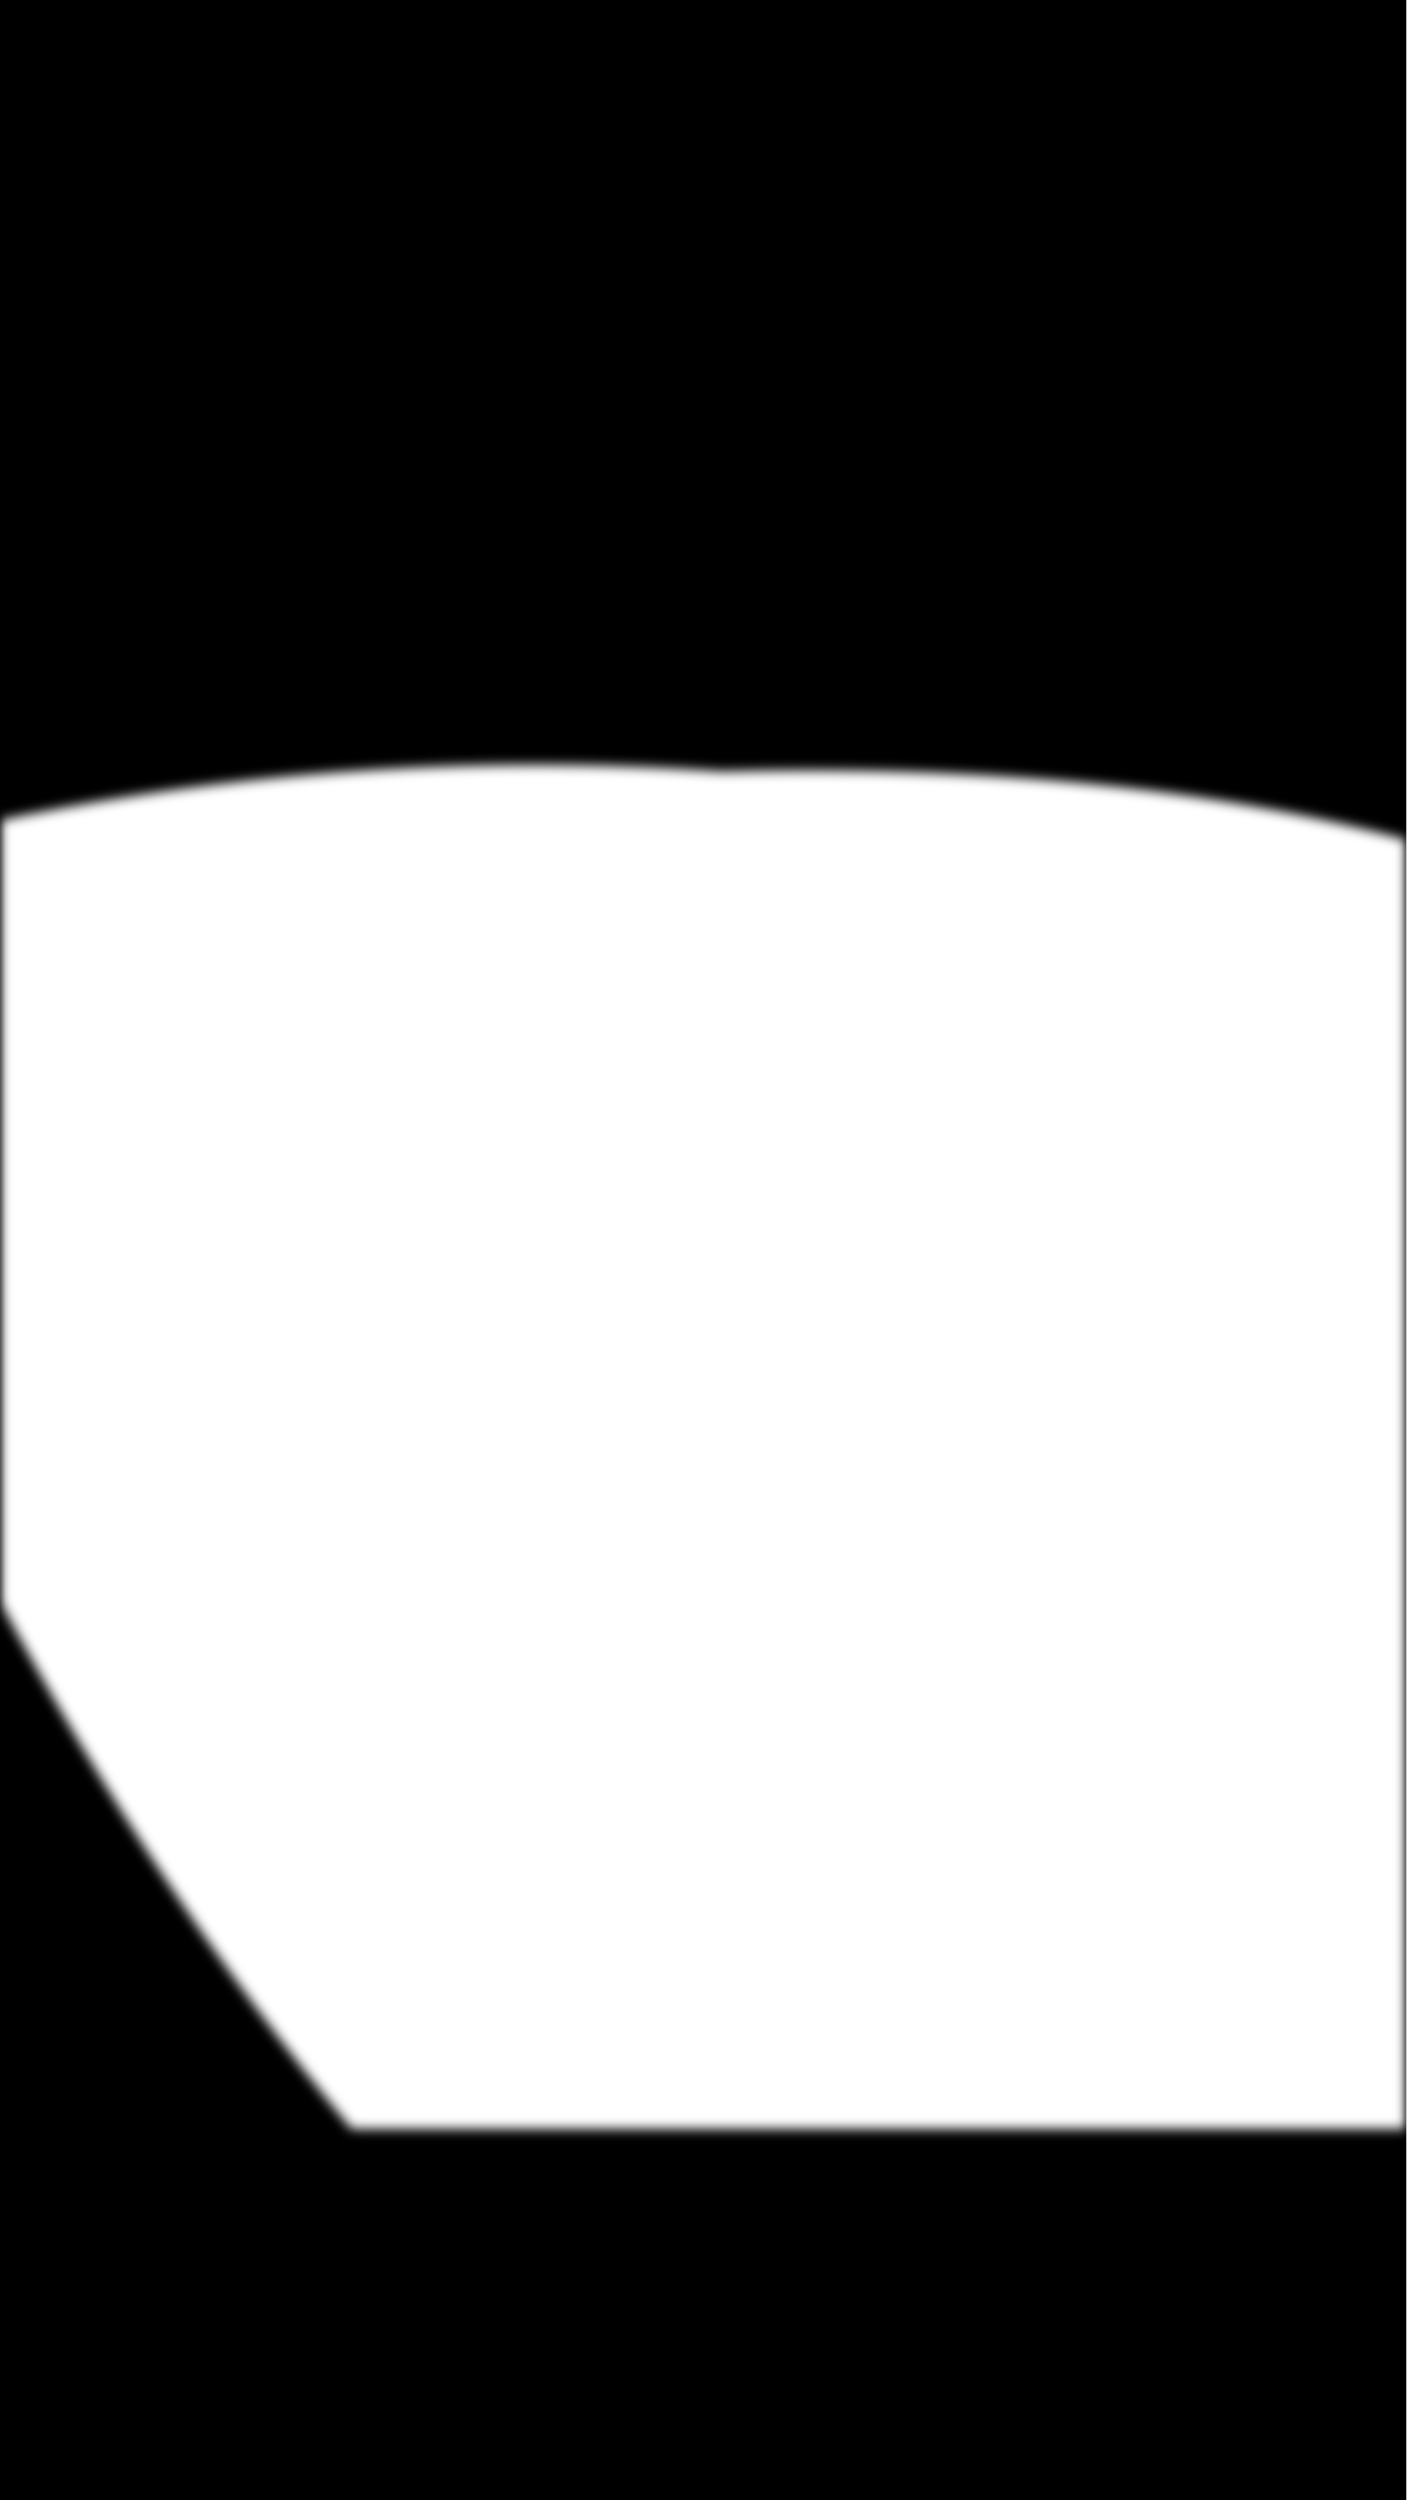
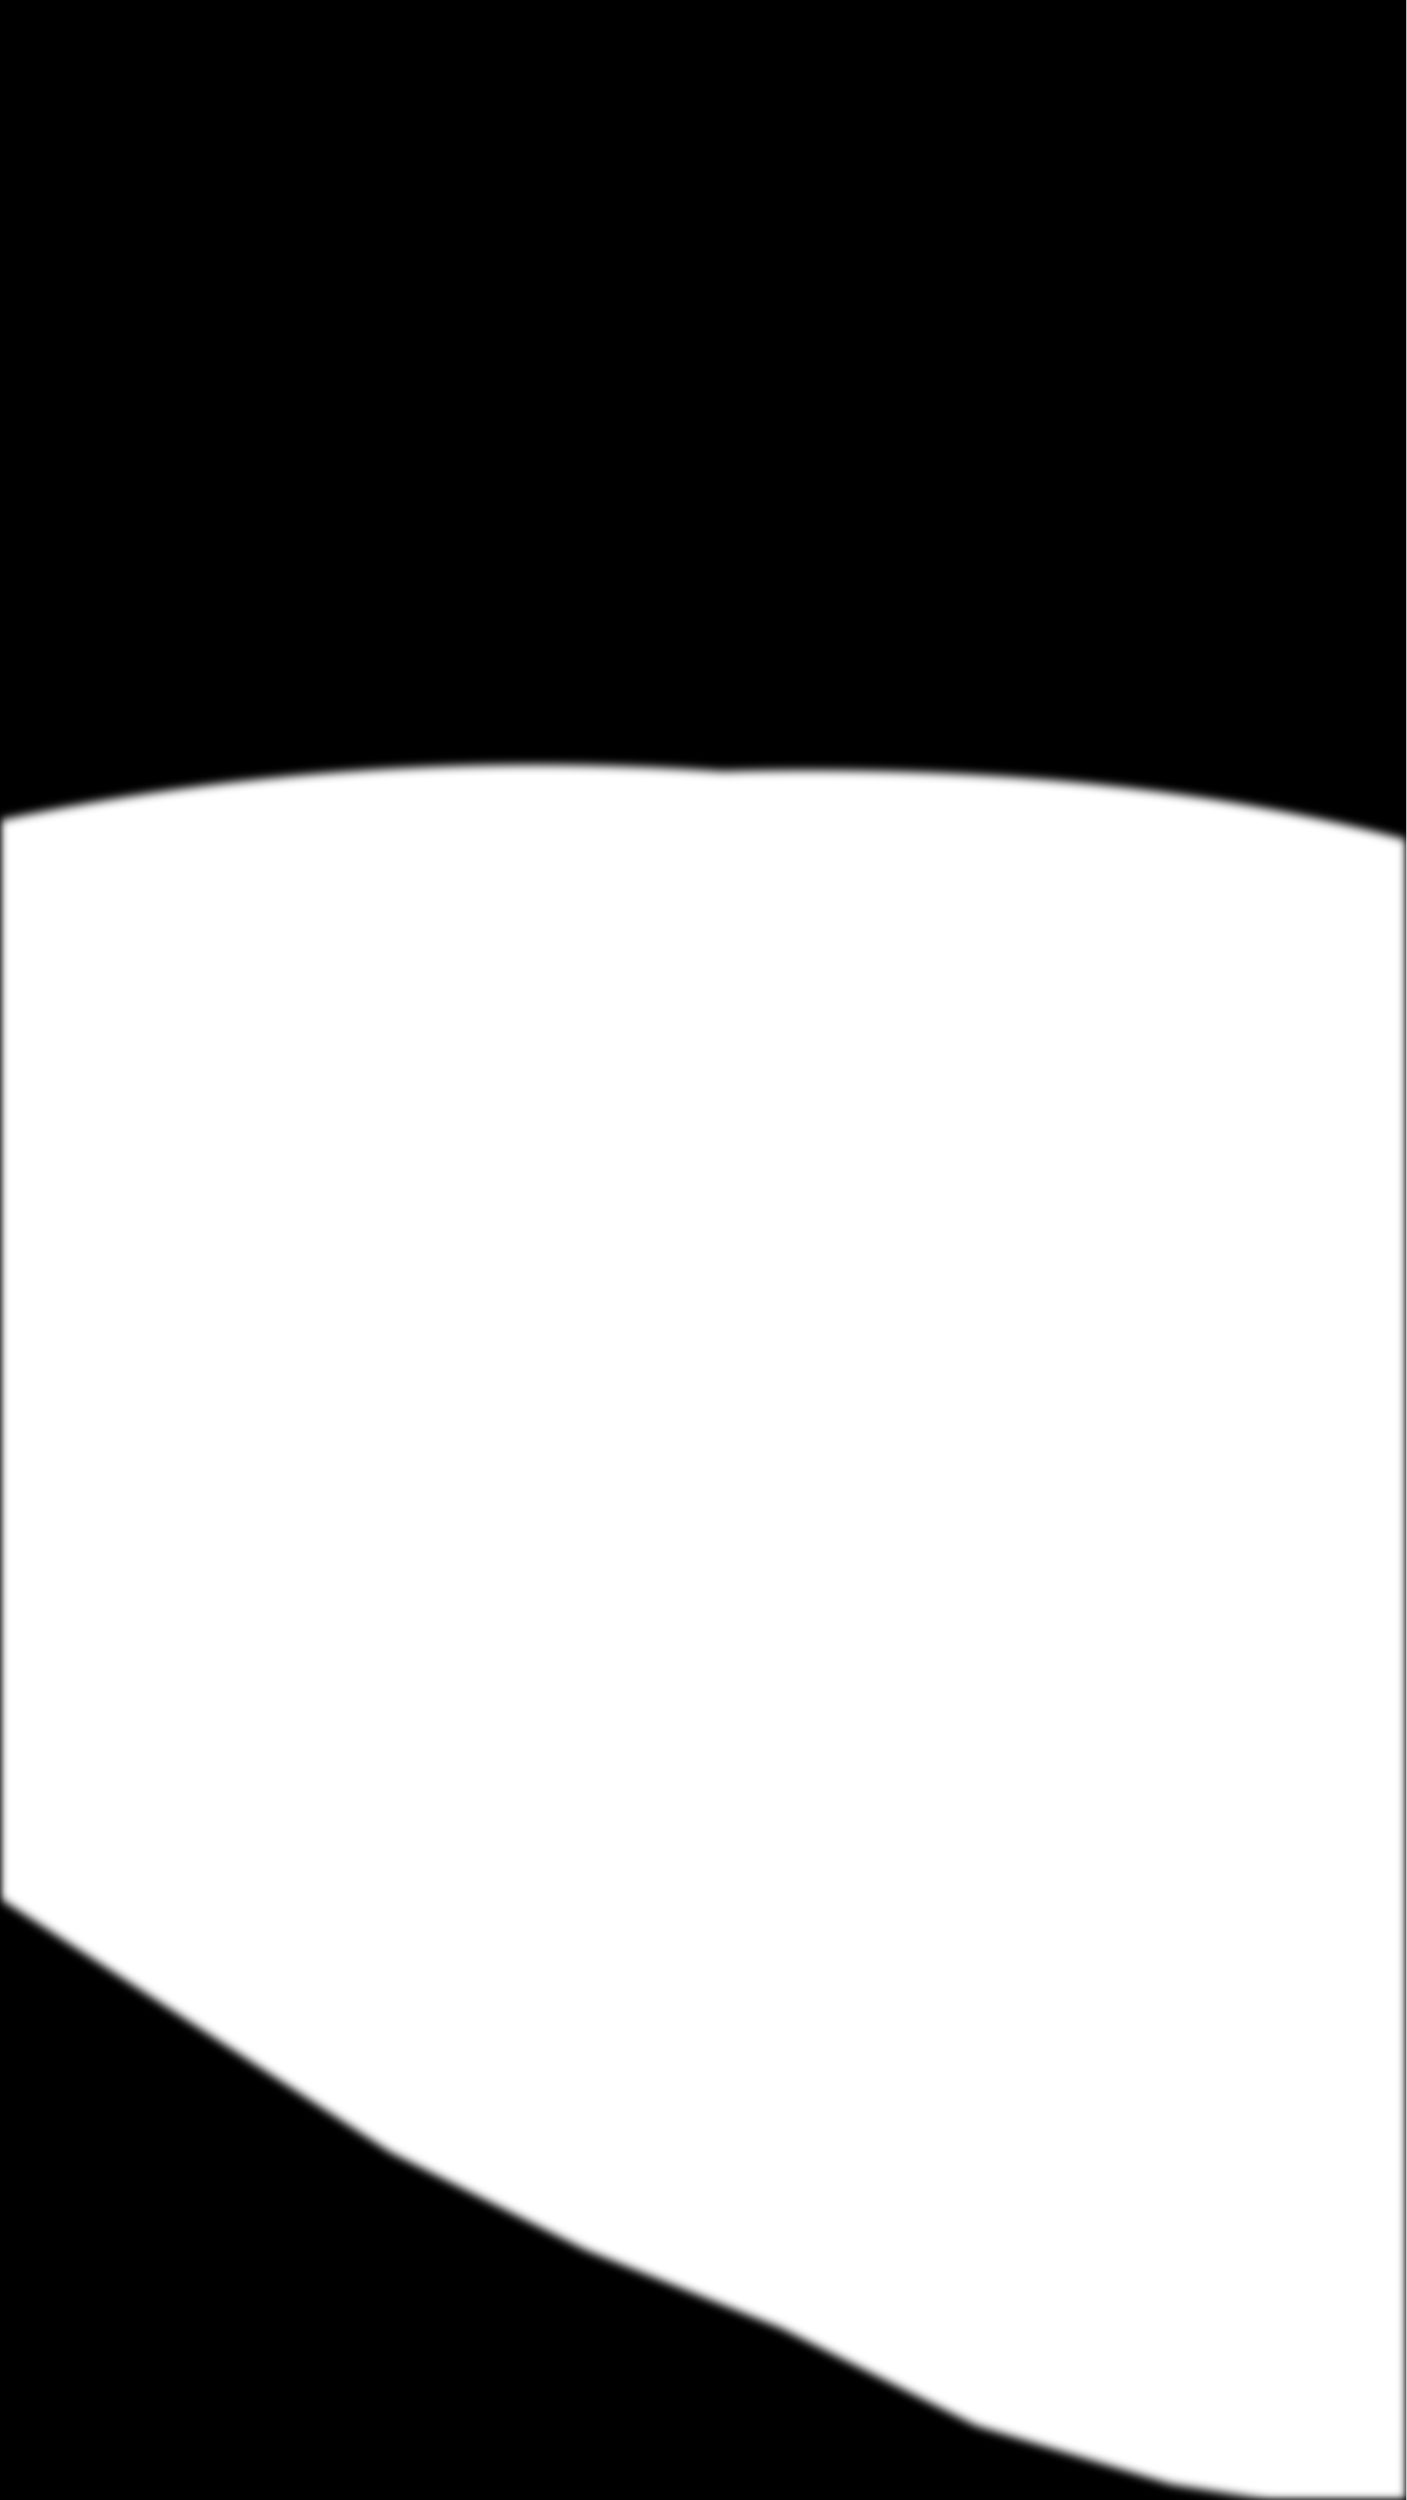
<svg xmlns="http://www.w3.org/2000/svg" width="720" height="1280">
  <defs>
    <filter id="f">
-       <feGaussianBlur stdDeviation="3" />
+       <feGaussianBlur stdDeviation="2.5" />
    </filter>
  </defs>
  <rect width="720" height="1280" fill="#000" />
-   <path filter="url(#f)" fill="#fff" d="M0 420Q180 382 370 395Q570 390 720 430V1090H180Q80 970 0 820Z" />
+   <path filter="url(#f)" fill="#fff" d="M0 420Q180 382 370 395Q570 390 720 430V1280L650 1280L600 1272L500 1242L400 1192L300 1152L200 1102L100 1037L0 972Z" />
</svg>
